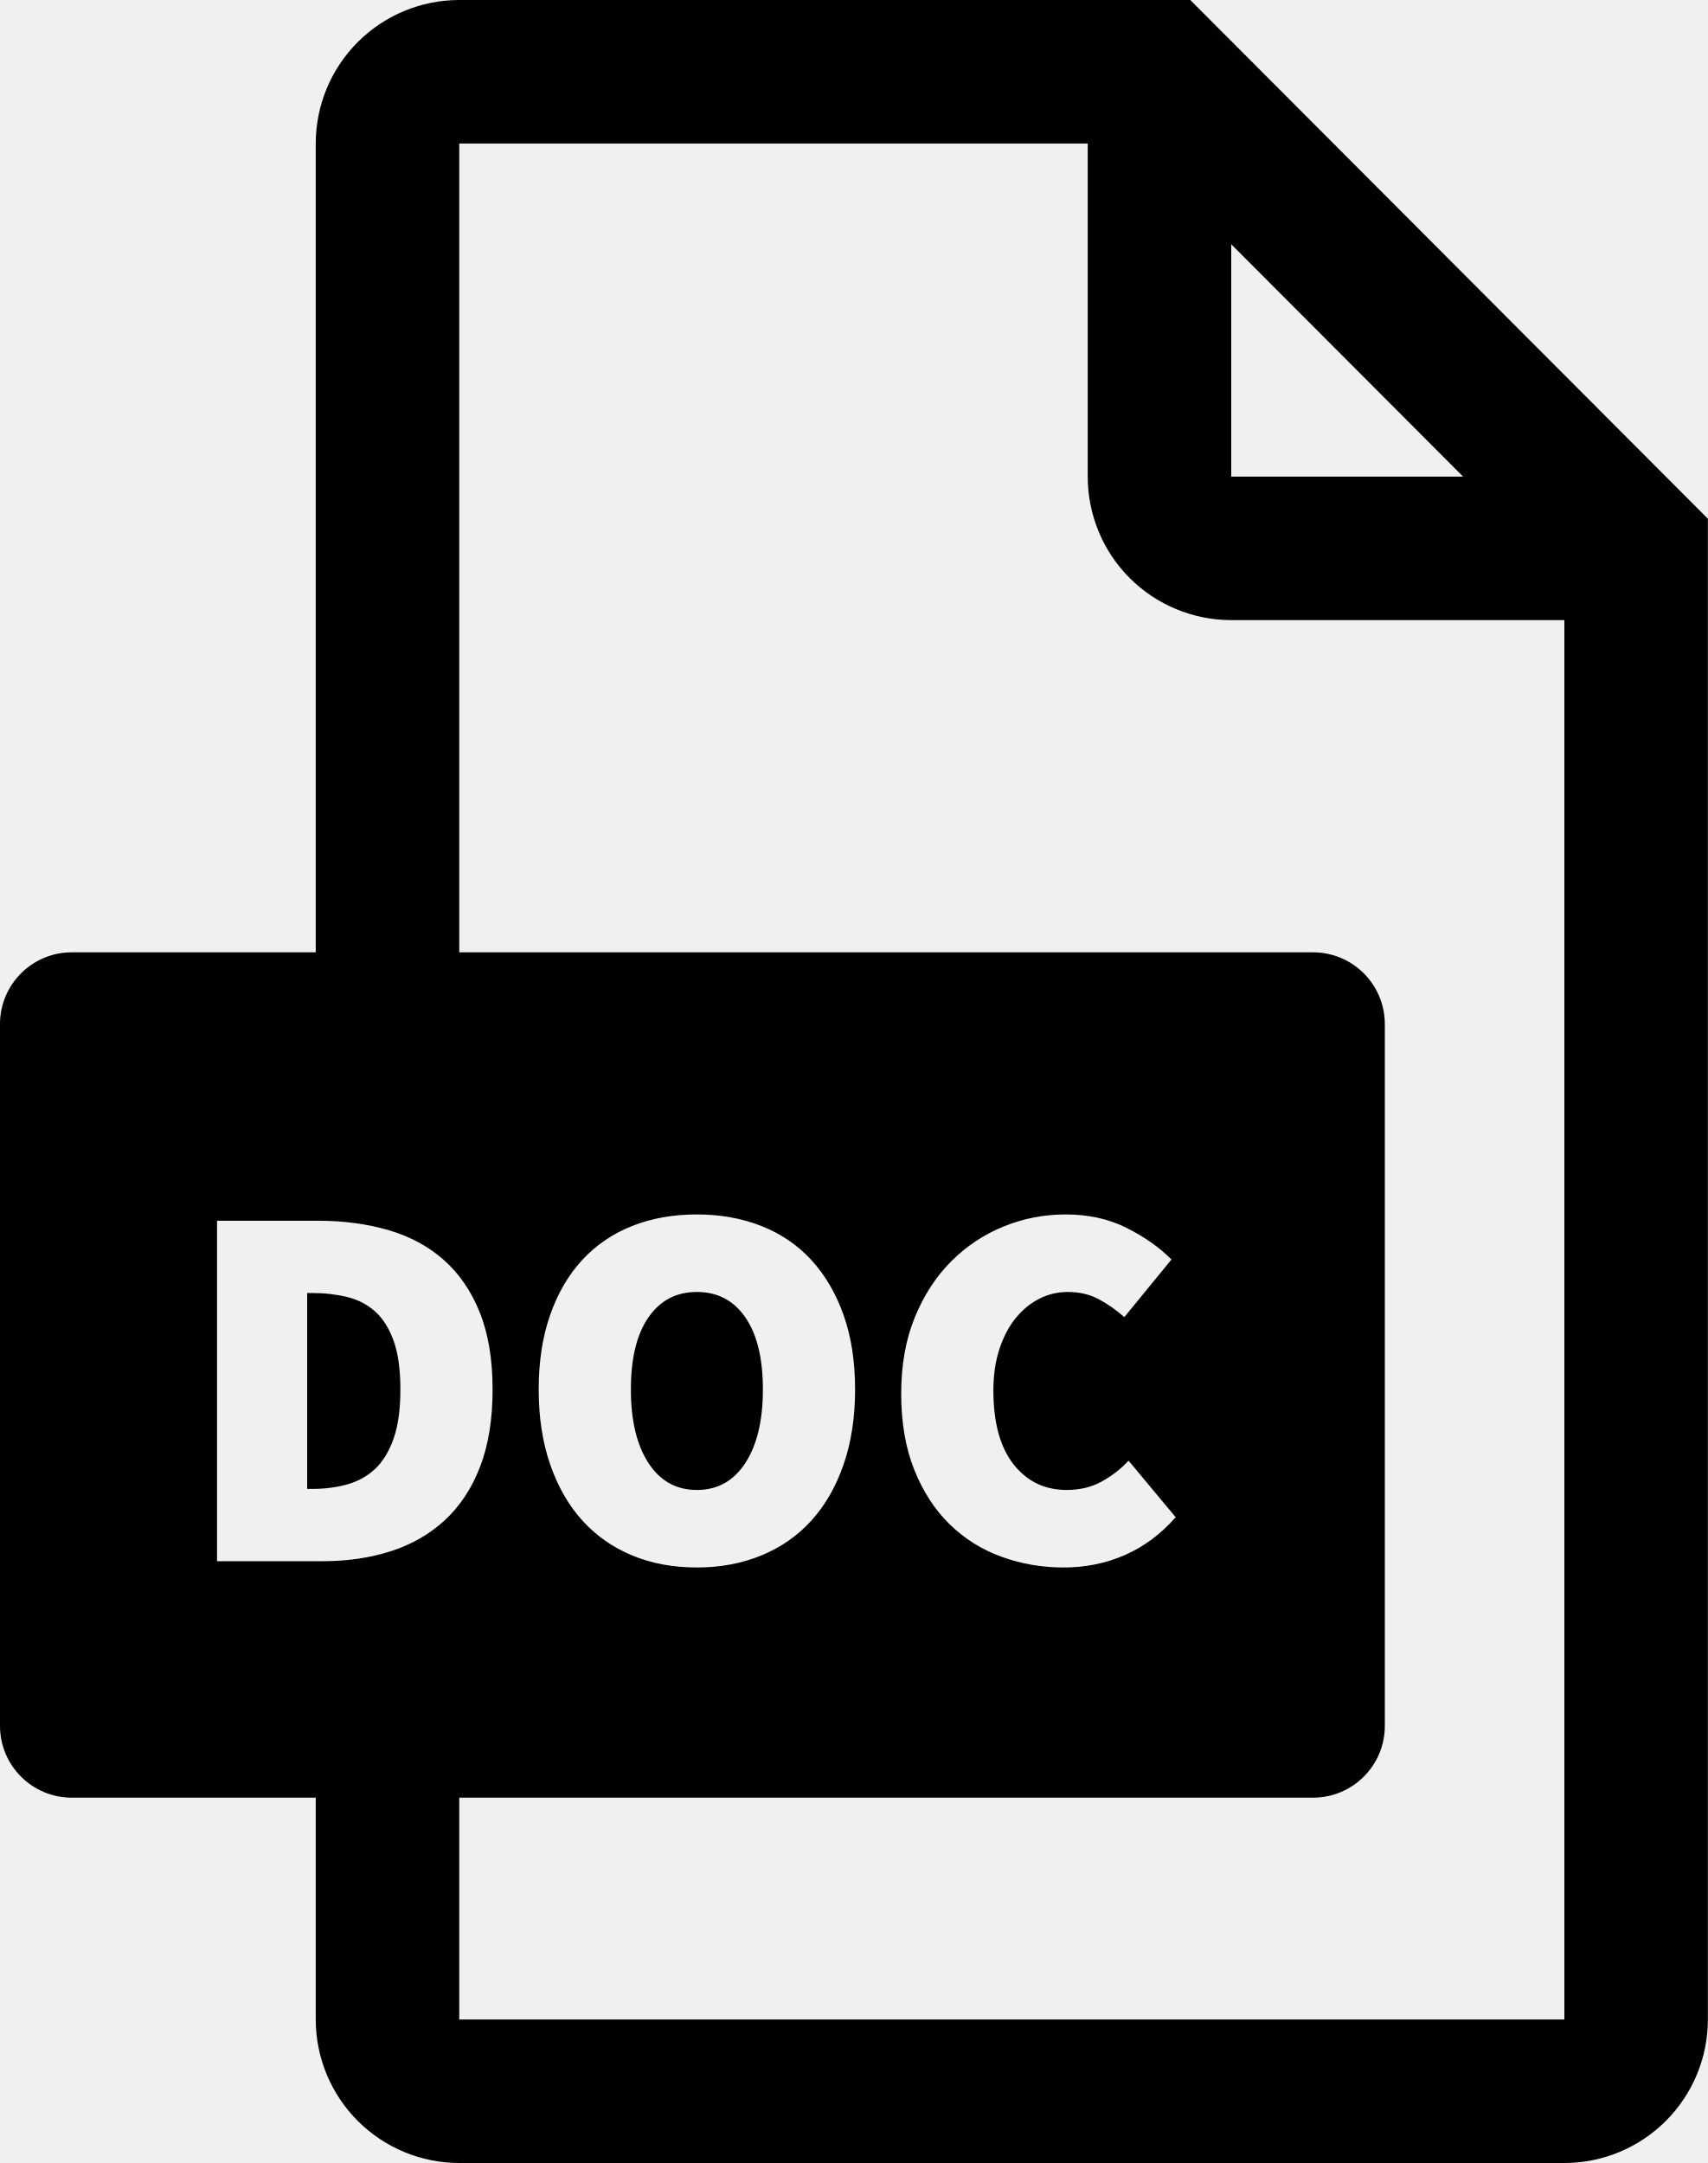
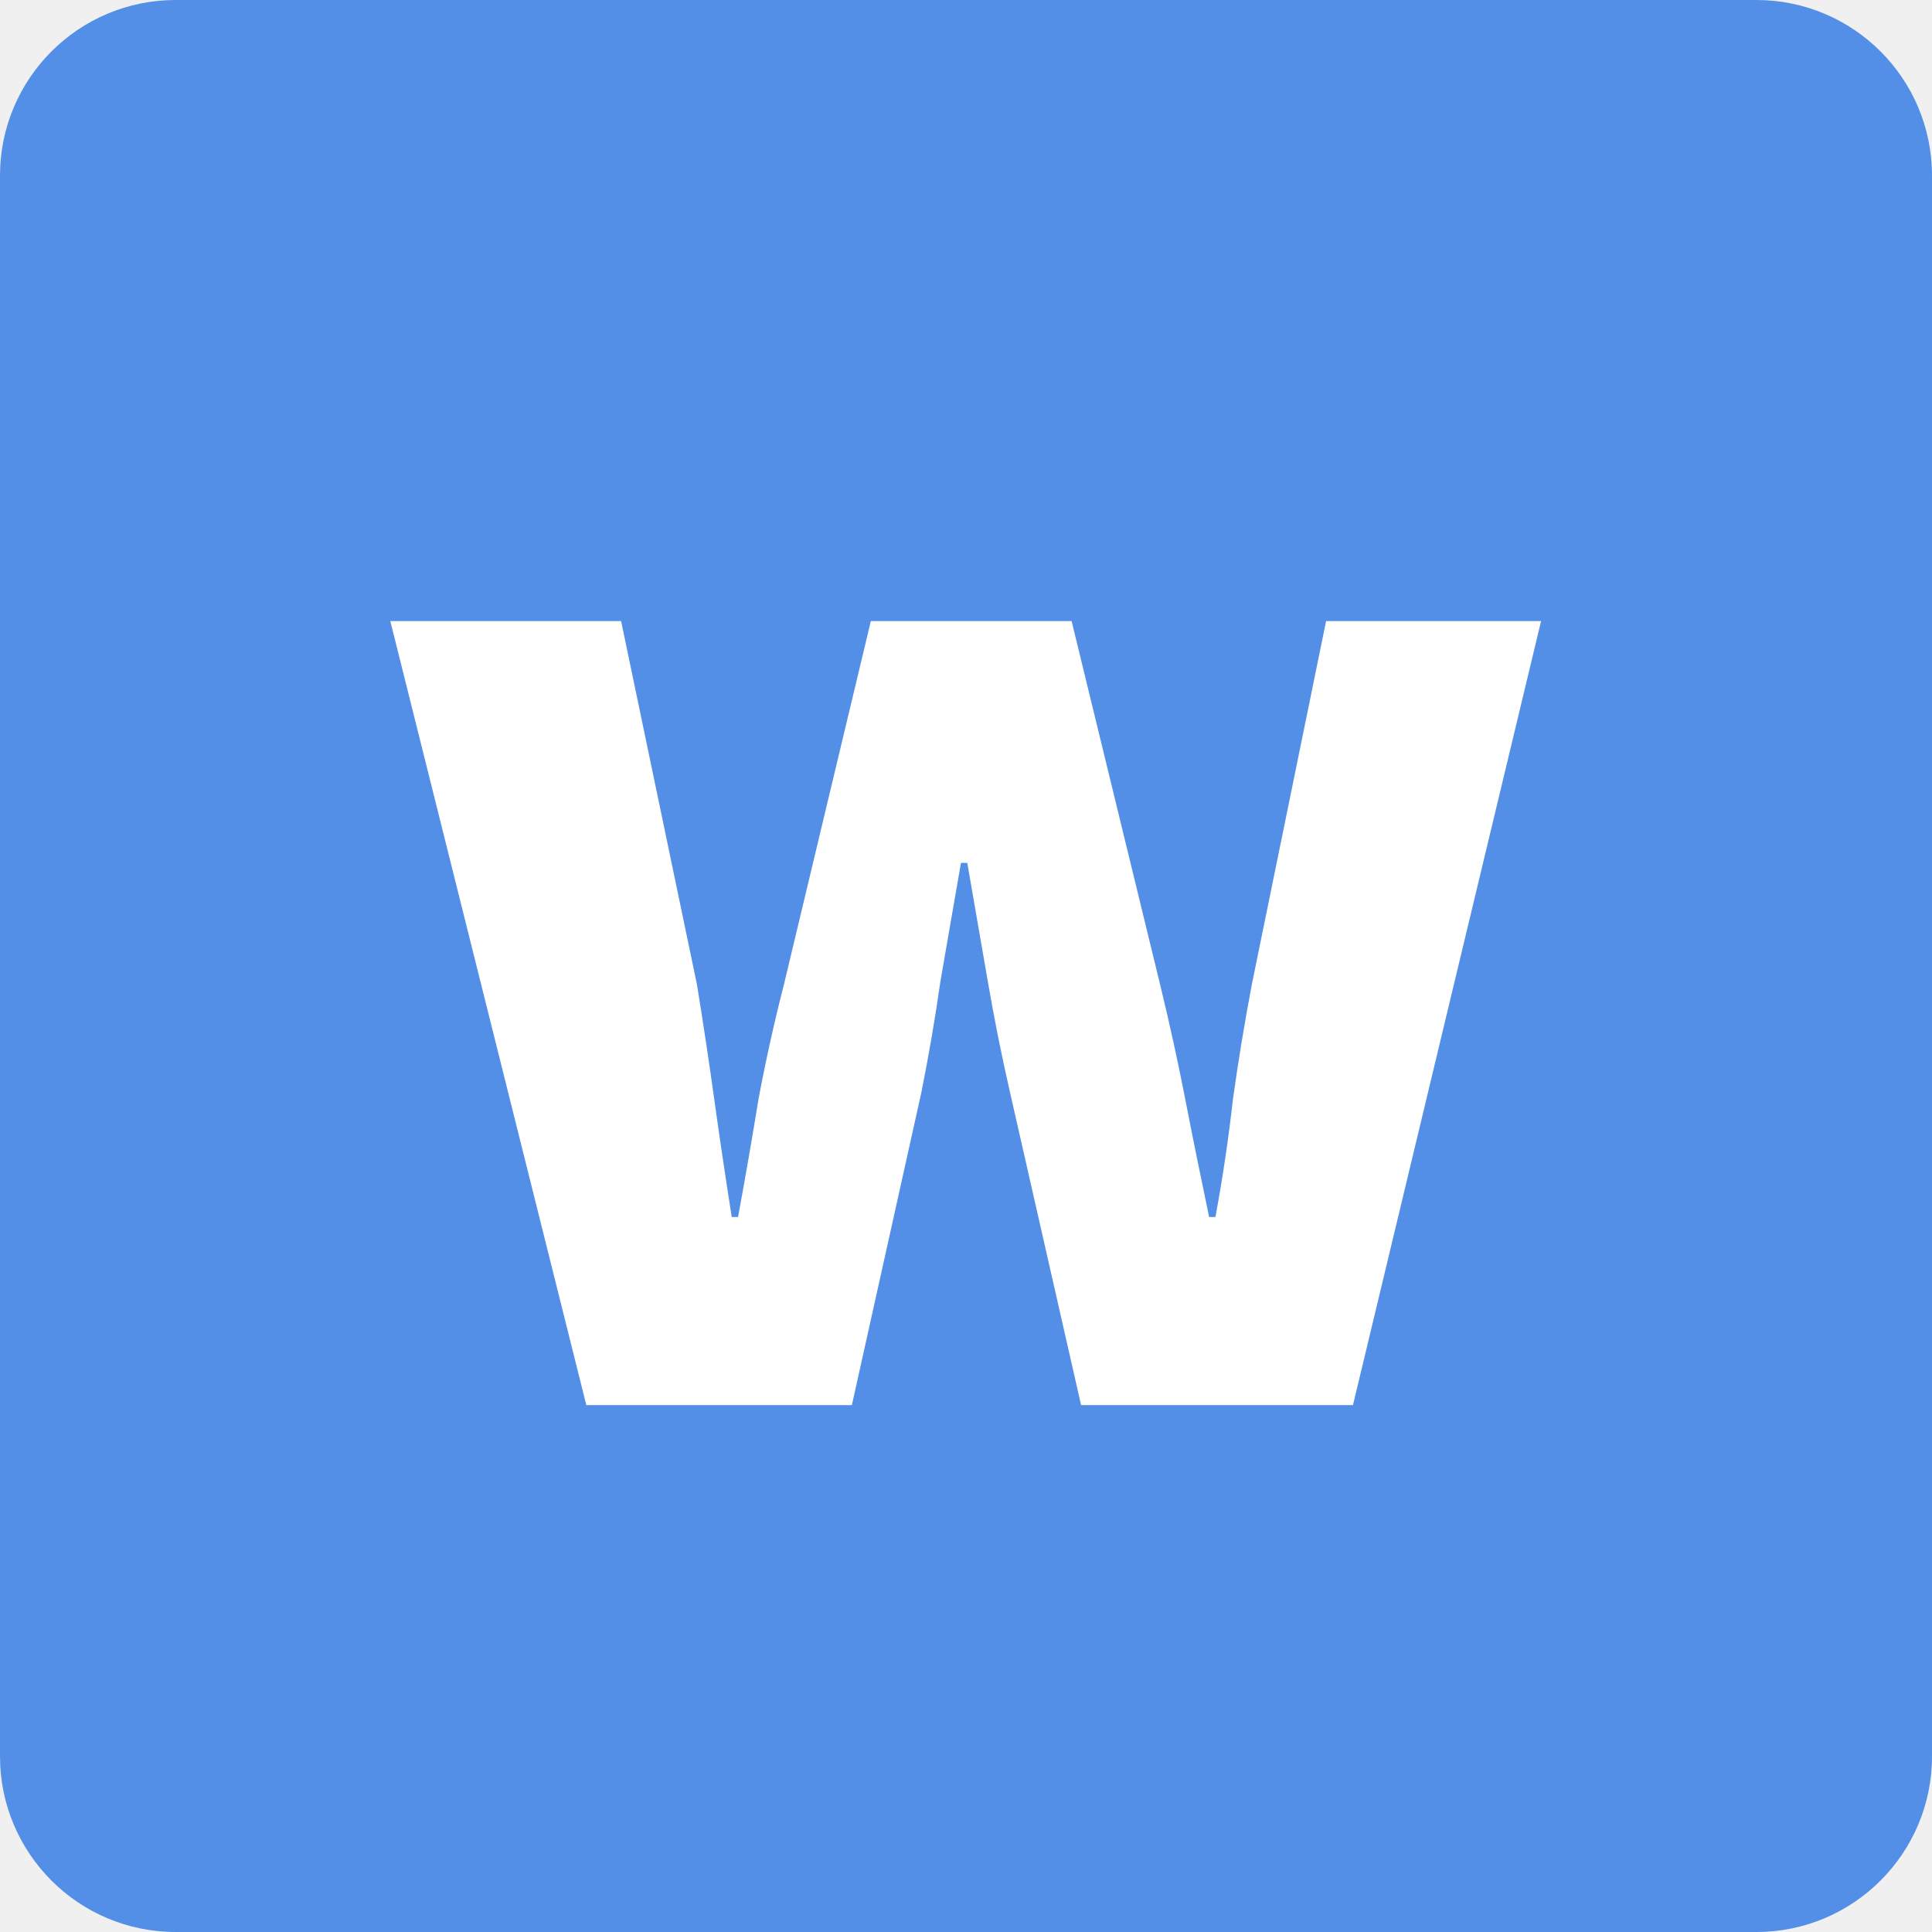
- <svg xmlns="http://www.w3.org/2000/svg" style="isolation:isolate" viewBox="923 428.72 238 301.44" width="238pt" height="301.44pt">
-   <path d=" M 1141 515.14 L 1141 710.16 L 987 710.16 L 987 710.16 L 987 679.246 L 987 679.246 L 1105.981 679.246 C 1111.5 679.246 1115.981 674.765 1115.981 669.246 L 1115.981 571.438 C 1115.981 565.918 1111.5 561.438 1105.981 561.438 L 987 561.438 L 987 448.72 L 1074.58 448.72 L 1074.58 495.14 C 1074.58 500.44 1076.68 505.54 1080.43 509.28 C 1084.18 513.03 1089.27 515.14 1094.58 515.14 L 1141 515.14 L 1141 515.14 Z  M 1126.89 495.14 L 1094.58 462.76 L 1094.58 495.14 L 1126.89 495.14 L 1126.89 495.14 Z  M 967 679.246 L 967 710.16 L 967 710.16 C 967 715.46 969.11 720.55 972.86 724.3 C 976.61 728.05 981.7 730.16 987 730.16 L 1141 730.16 C 1146.3 730.16 1151.39 728.05 1155.14 724.3 C 1158.89 720.55 1161 715.46 1161 710.16 L 1161 501.01 L 1088.87 428.72 L 987 428.72 C 981.7 428.72 976.61 430.83 972.86 434.58 C 969.11 438.33 967 443.42 967 448.72 L 967 561.438 L 933 561.438 C 927.481 561.438 923 565.918 923 571.438 L 923 669.246 C 923 674.765 927.481 679.246 933 679.246 L 967 679.246 L 967 679.246 L 967 679.246 Z  M 965.802 608.917 L 965.802 636.219 L 966.532 636.219 L 966.532 636.219 Q 969.087 636.219 971.35 635.599 L 971.35 635.599 L 971.35 635.599 Q 973.613 634.978 975.256 633.445 L 975.256 633.445 L 975.256 633.445 Q 976.898 631.912 977.847 629.211 L 977.847 629.211 L 977.847 629.211 Q 978.796 626.51 978.796 622.349 L 978.796 622.349 L 978.796 622.349 Q 978.796 618.188 977.847 615.56 L 977.847 615.56 L 977.847 615.56 Q 976.898 612.932 975.256 611.472 L 975.256 611.472 L 975.256 611.472 Q 973.613 610.012 971.35 609.465 L 971.35 609.465 L 971.35 609.465 Q 969.087 608.917 966.532 608.917 L 966.532 608.917 L 965.802 608.917 L 965.802 608.917 L 965.802 608.917 Z  M 1020.114 636.365 L 1020.114 636.365 L 1020.114 636.365 Q 1024.421 636.365 1026.867 632.606 L 1026.867 632.606 L 1026.867 632.606 Q 1029.312 628.846 1029.312 622.349 L 1029.312 622.349 L 1029.312 622.349 Q 1029.312 615.852 1026.867 612.312 L 1026.867 612.312 L 1026.867 612.312 Q 1024.421 608.771 1020.114 608.771 L 1020.114 608.771 L 1020.114 608.771 Q 1015.807 608.771 1013.362 612.312 L 1013.362 612.312 L 1013.362 612.312 Q 1010.916 615.852 1010.916 622.349 L 1010.916 622.349 L 1010.916 622.349 Q 1010.916 628.846 1013.362 632.606 L 1013.362 632.606 L 1013.362 632.606 Q 1015.807 636.365 1020.114 636.365 L 1020.114 636.365 Z  M 1071.214 647.169 L 1071.214 647.169 L 1071.214 647.169 Q 1066.688 647.169 1062.564 645.673 L 1062.564 645.673 L 1062.564 645.673 Q 1058.439 644.176 1055.337 641.147 L 1055.337 641.147 L 1055.337 641.147 Q 1052.234 638.117 1050.409 633.555 L 1050.409 633.555 L 1050.409 633.555 Q 1048.584 628.992 1048.584 622.933 L 1048.584 622.933 L 1048.584 622.933 Q 1048.584 616.947 1050.482 612.312 L 1050.482 612.312 L 1050.482 612.312 Q 1052.38 607.676 1055.556 604.501 L 1055.556 604.501 L 1055.556 604.501 Q 1058.731 601.325 1062.856 599.646 L 1062.856 599.646 L 1062.856 599.646 Q 1066.98 597.967 1071.506 597.967 L 1071.506 597.967 L 1071.506 597.967 Q 1076.251 597.967 1079.974 599.829 L 1079.974 599.829 L 1079.974 599.829 Q 1083.697 601.69 1086.252 604.245 L 1086.252 604.245 L 1079.682 612.275 L 1079.682 612.275 Q 1077.93 610.742 1076.069 609.757 L 1076.069 609.757 L 1076.069 609.757 Q 1074.207 608.771 1071.798 608.771 L 1071.798 608.771 L 1071.798 608.771 Q 1069.681 608.771 1067.82 609.72 L 1067.82 609.72 L 1067.82 609.72 Q 1065.958 610.669 1064.535 612.421 L 1064.535 612.421 L 1064.535 612.421 Q 1063.111 614.173 1062.272 616.728 L 1062.272 616.728 L 1062.272 616.728 Q 1061.432 619.283 1061.432 622.495 L 1061.432 622.495 L 1061.432 622.495 Q 1061.432 629.211 1064.243 632.788 L 1064.243 632.788 L 1064.243 632.788 Q 1067.053 636.365 1071.652 636.365 L 1071.652 636.365 L 1071.652 636.365 Q 1074.426 636.365 1076.58 635.161 L 1076.58 635.161 L 1076.58 635.161 Q 1078.733 633.956 1080.266 632.277 L 1080.266 632.277 L 1086.836 640.161 L 1086.836 640.161 Q 1083.77 643.665 1079.792 645.417 L 1079.792 645.417 L 1079.792 645.417 Q 1075.813 647.169 1071.214 647.169 L 1071.214 647.169 Z  M 967.992 646.293 L 953.246 646.293 L 953.246 598.843 L 967.262 598.843 L 967.262 598.843 Q 972.664 598.843 977.154 600.157 L 977.154 600.157 L 977.154 600.157 Q 981.643 601.471 984.855 604.318 L 984.855 604.318 L 984.855 604.318 Q 988.067 607.165 989.856 611.618 L 989.856 611.618 L 989.856 611.618 Q 991.644 616.071 991.644 622.349 L 991.644 622.349 L 991.644 622.349 Q 991.644 628.627 989.892 633.153 L 989.892 633.153 L 989.892 633.153 Q 988.14 637.679 984.965 640.599 L 984.965 640.599 L 984.965 640.599 Q 981.789 643.519 977.446 644.906 L 977.446 644.906 L 977.446 644.906 Q 973.102 646.293 967.992 646.293 L 967.992 646.293 L 967.992 646.293 L 967.992 646.293 Z  M 1020.114 647.169 L 1020.114 647.169 L 1020.114 647.169 Q 1015.15 647.169 1011.099 645.49 L 1011.099 645.49 L 1011.099 645.49 Q 1007.047 643.811 1004.164 640.636 L 1004.164 640.636 L 1004.164 640.636 Q 1001.28 637.46 999.674 632.825 L 999.674 632.825 L 999.674 632.825 Q 998.068 628.189 998.068 622.349 L 998.068 622.349 L 998.068 622.349 Q 998.068 616.509 999.674 611.947 L 999.674 611.947 L 999.674 611.947 Q 1001.28 607.384 1004.164 604.282 L 1004.164 604.282 L 1004.164 604.282 Q 1007.047 601.179 1011.099 599.573 L 1011.099 599.573 L 1011.099 599.573 Q 1015.15 597.967 1020.114 597.967 L 1020.114 597.967 L 1020.114 597.967 Q 1025.005 597.967 1029.093 599.573 L 1029.093 599.573 L 1029.093 599.573 Q 1033.181 601.179 1036.065 604.318 L 1036.065 604.318 L 1036.065 604.318 Q 1038.948 607.457 1040.554 611.983 L 1040.554 611.983 L 1040.554 611.983 Q 1042.16 616.509 1042.16 622.349 L 1042.16 622.349 L 1042.16 622.349 Q 1042.16 628.189 1040.554 632.825 L 1040.554 632.825 L 1040.554 632.825 Q 1038.948 637.46 1036.065 640.636 L 1036.065 640.636 L 1036.065 640.636 Q 1033.181 643.811 1029.093 645.49 L 1029.093 645.49 L 1029.093 645.49 Q 1025.005 647.169 1020.114 647.169 L 1020.114 647.169 Z " fill-rule="evenodd" fill="rgb(0,0,0)" />
+ <svg xmlns="http://www.w3.org/2000/svg" width="44" height="44" viewBox="0 0 44 44" fill="none">
+   <rect width="44" height="44" rx="4" fill="#548FE7" />
+   <path d="M13.353 32L8.889 14.144H14.145L15.873 22.424C16.017 23.312 16.149 24.188 16.269 25.052C16.389 25.916 16.521 26.804 16.665 27.716H16.809C16.977 26.804 17.133 25.904 17.277 25.016C17.445 24.128 17.637 23.264 17.853 22.424L19.833 14.144H24.405L26.421 22.424C26.637 23.312 26.829 24.188 26.997 25.052C27.165 25.916 27.345 26.804 27.537 27.716H27.681C27.849 26.804 27.981 25.916 28.077 25.052C28.197 24.188 28.341 23.312 28.509 22.424L30.201 14.144H35.097L30.813 32H24.621L23.001 24.872C22.809 24.032 22.641 23.192 22.497 22.352C22.353 21.512 22.197 20.612 22.029 19.652H21.885C21.717 20.612 21.561 21.512 21.417 22.352C21.297 23.192 21.153 24.032 20.985 24.872L19.401 32H13.353Z" fill="white" />
</svg>
